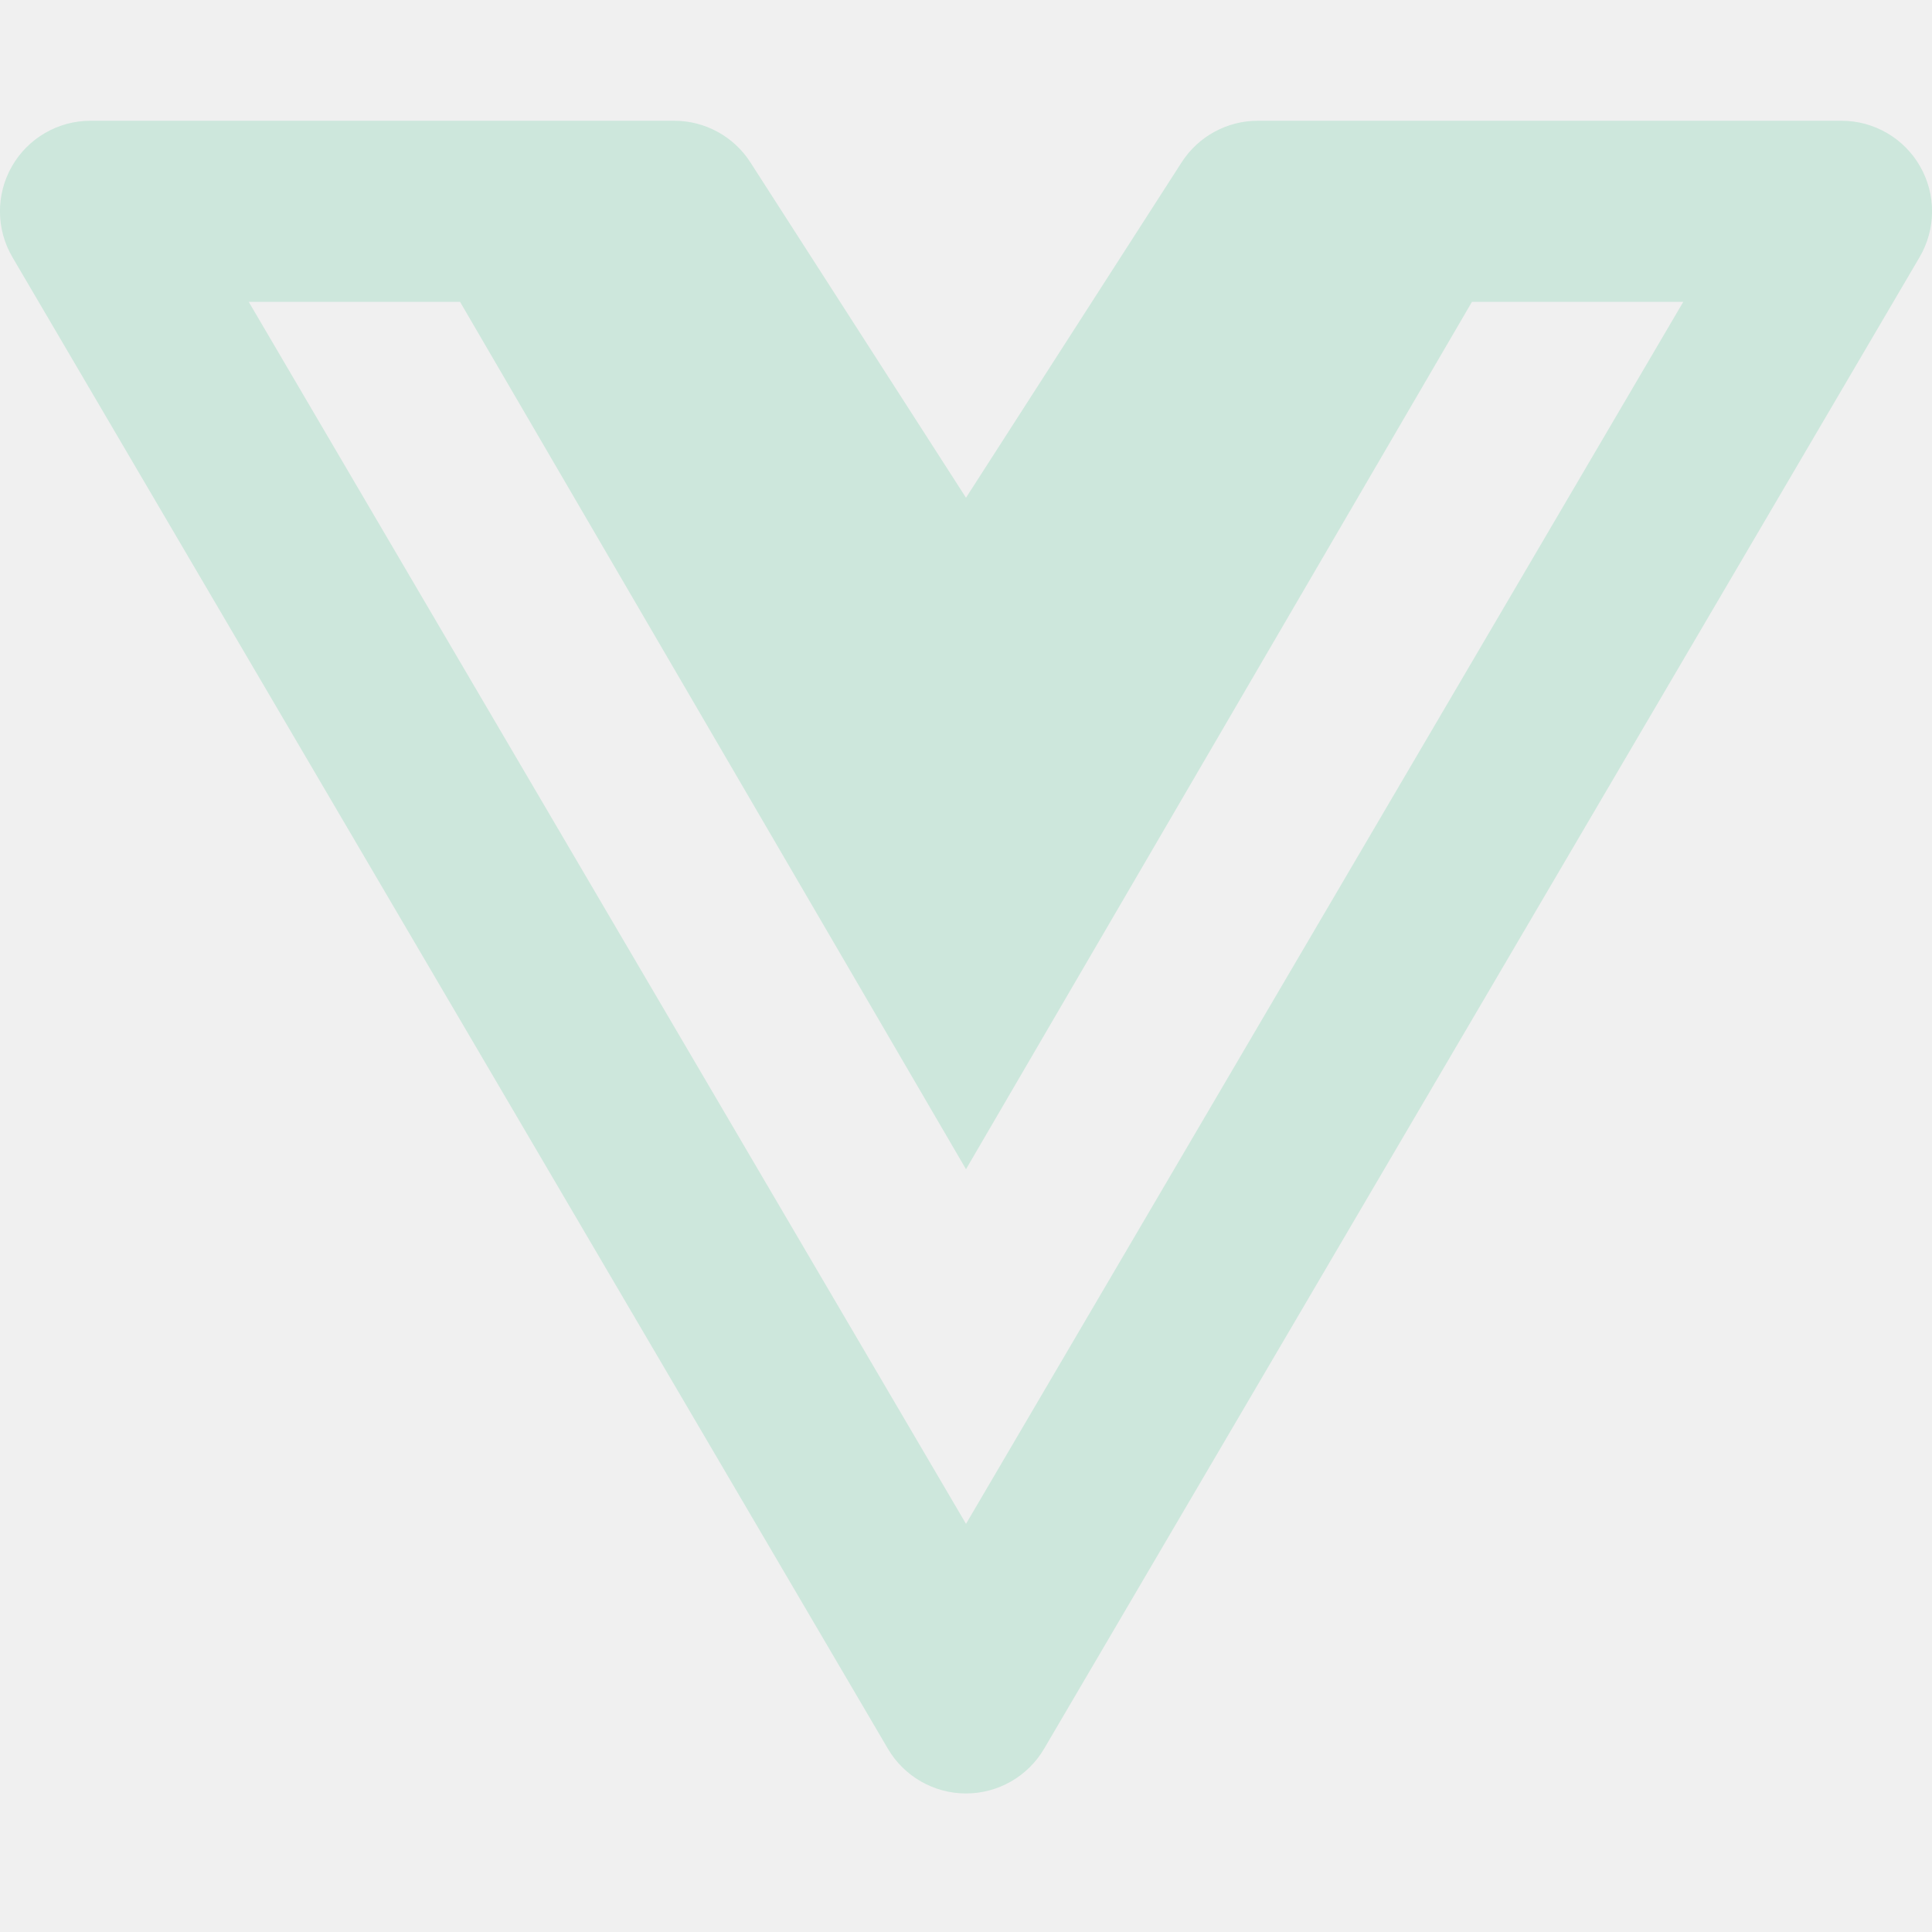
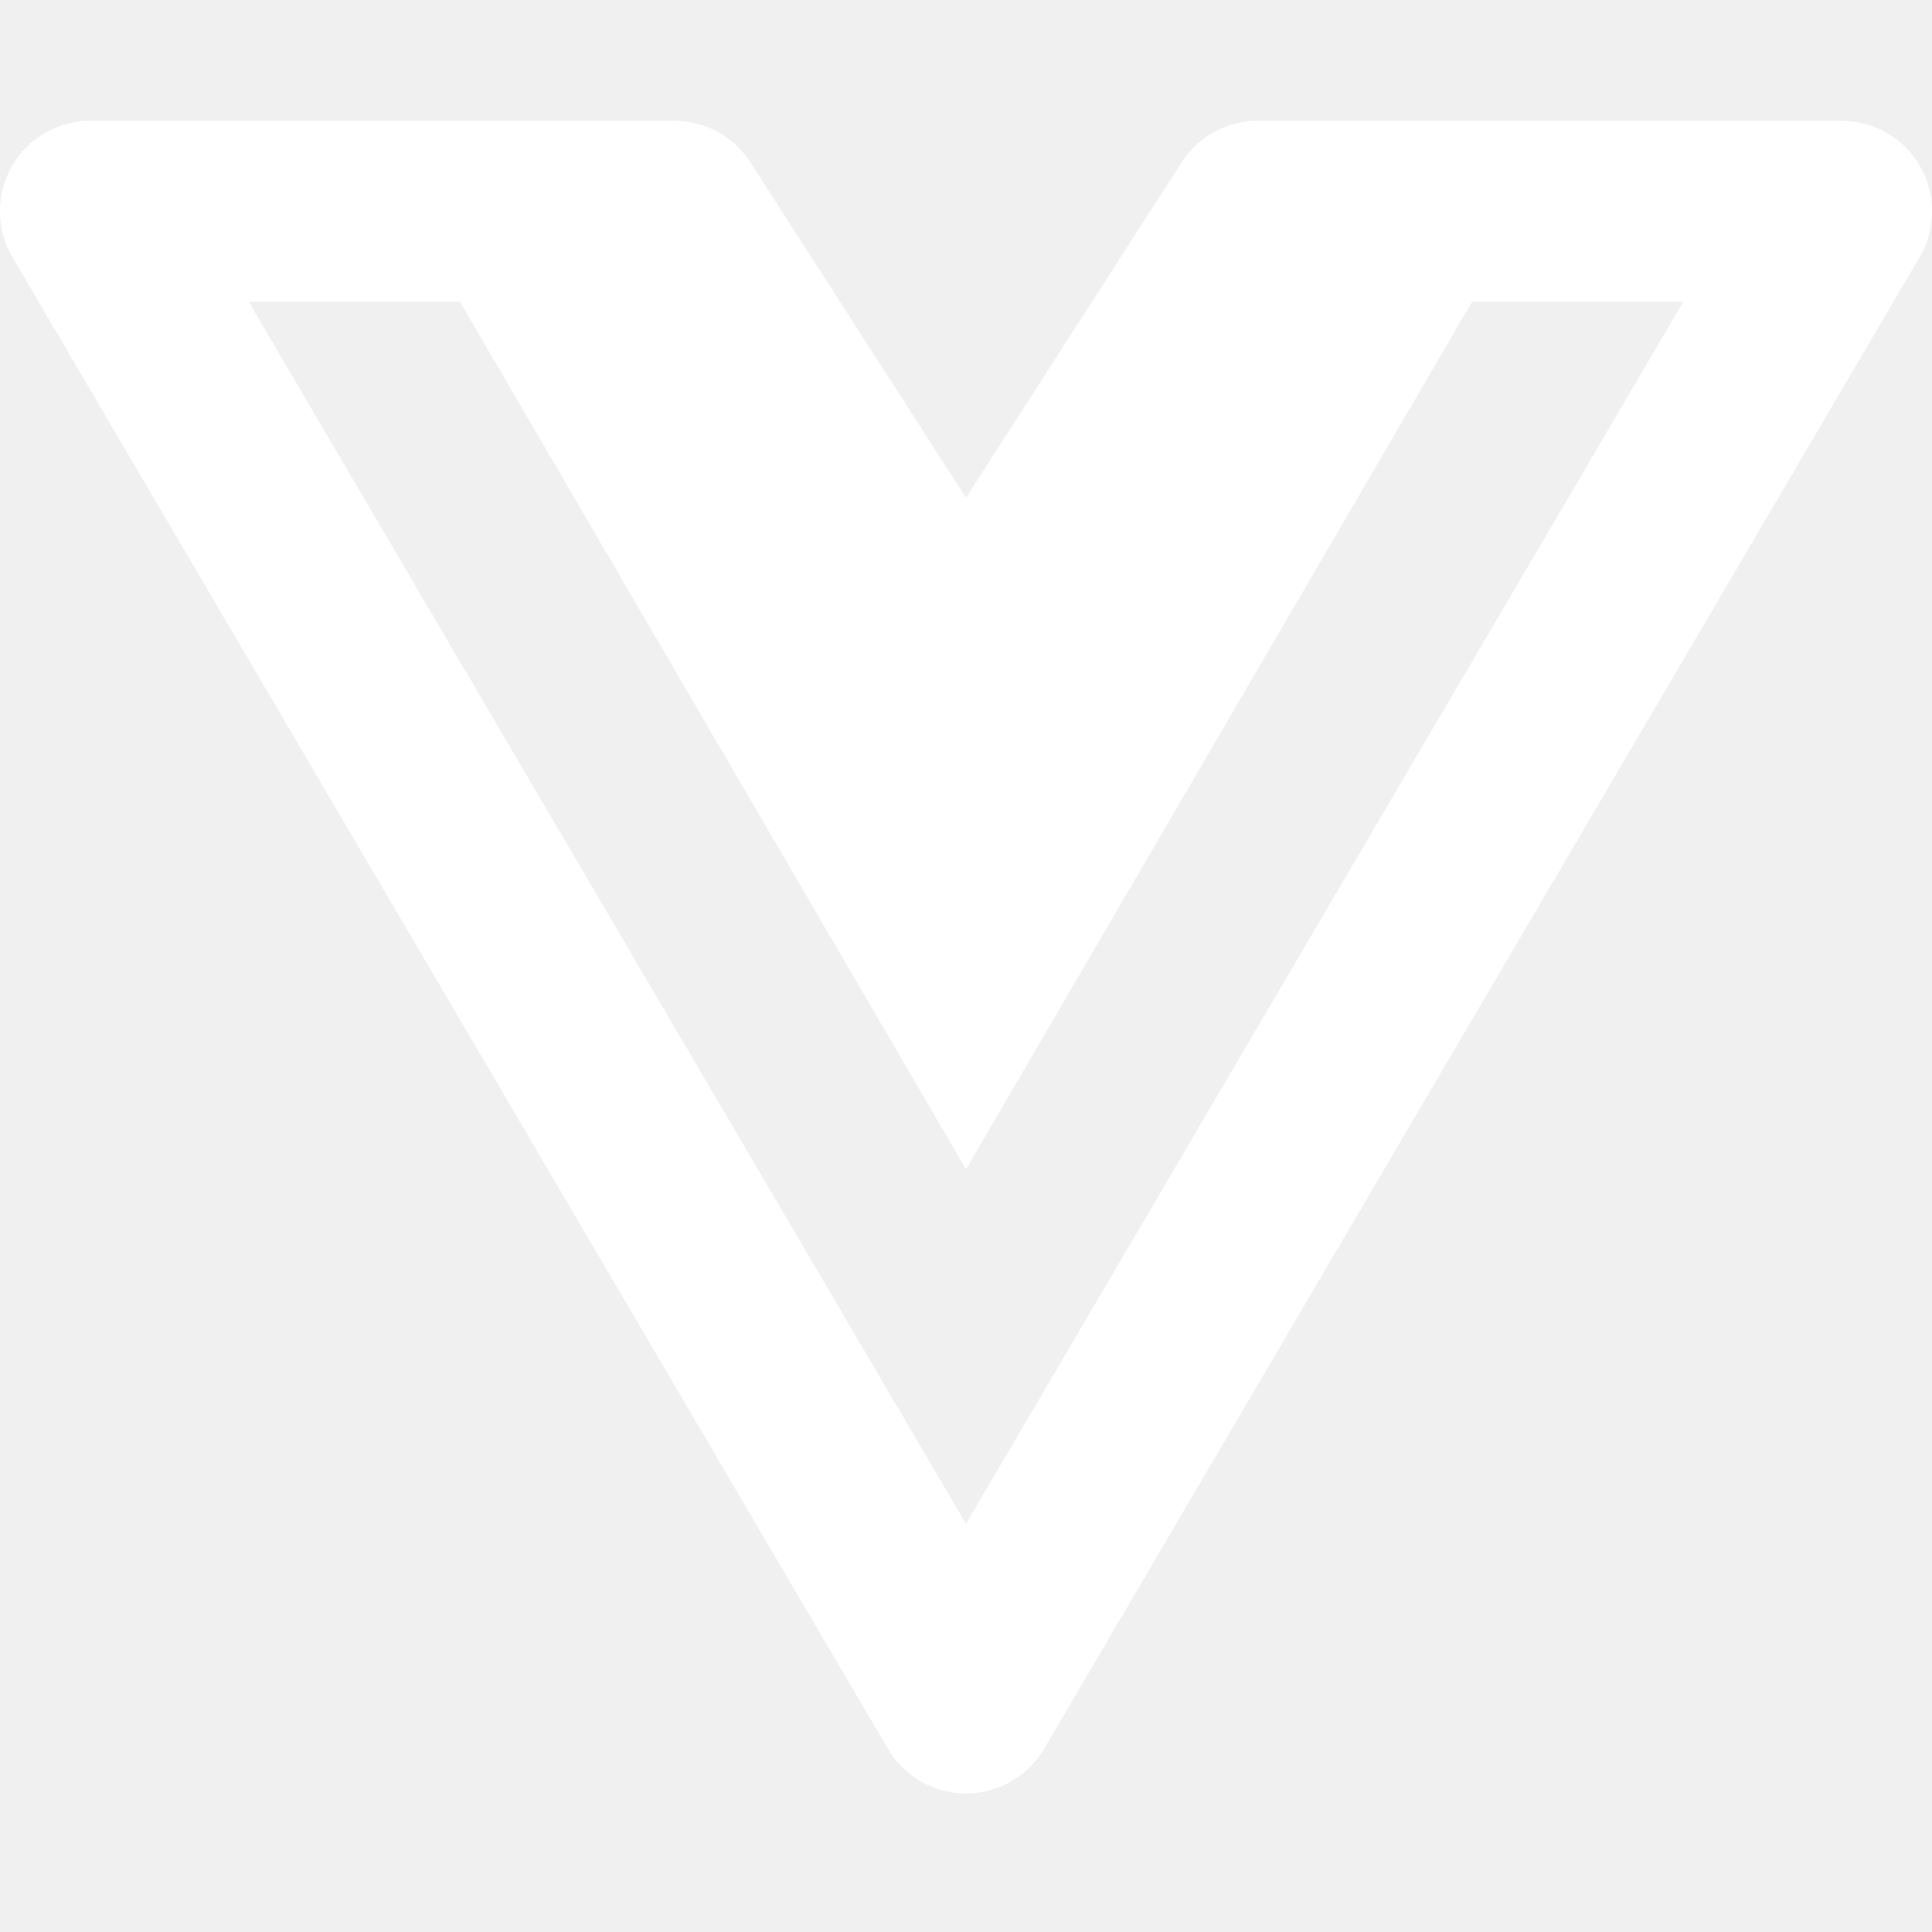
<svg xmlns="http://www.w3.org/2000/svg" width="1em" height="1em" viewBox="0 0 16 16">
-   <path fill="#cde7dc" d="M11.753 1h-1.336a.75.75 0 0 0-.631.344L8 4.122L6.214 1.344A.75.75 0 0 0 5.584 1H.75a.75.75 0 0 0-.647 1.13l7.25 12.352a.75.75 0 0 0 1.294 0l7.25-12.352A.75.75 0 0 0 15.25 1h-3.483zM3.81 2.5L8 9.683L12.19 2.5h1.75L8 12.62L2.06 2.5z" />
+   <path fill="#fff" d="M11.753 1h-1.336a.75.75 0 0 0-.631.344L8 4.122L6.214 1.344A.75.75 0 0 0 5.584 1H.75a.75.75 0 0 0-.647 1.13l7.25 12.352a.75.75 0 0 0 1.294 0l7.25-12.352A.75.75 0 0 0 15.25 1h-3.483zM3.81 2.5L8 9.683L12.19 2.5h1.75L8 12.62L2.06 2.5z" />
</svg>
